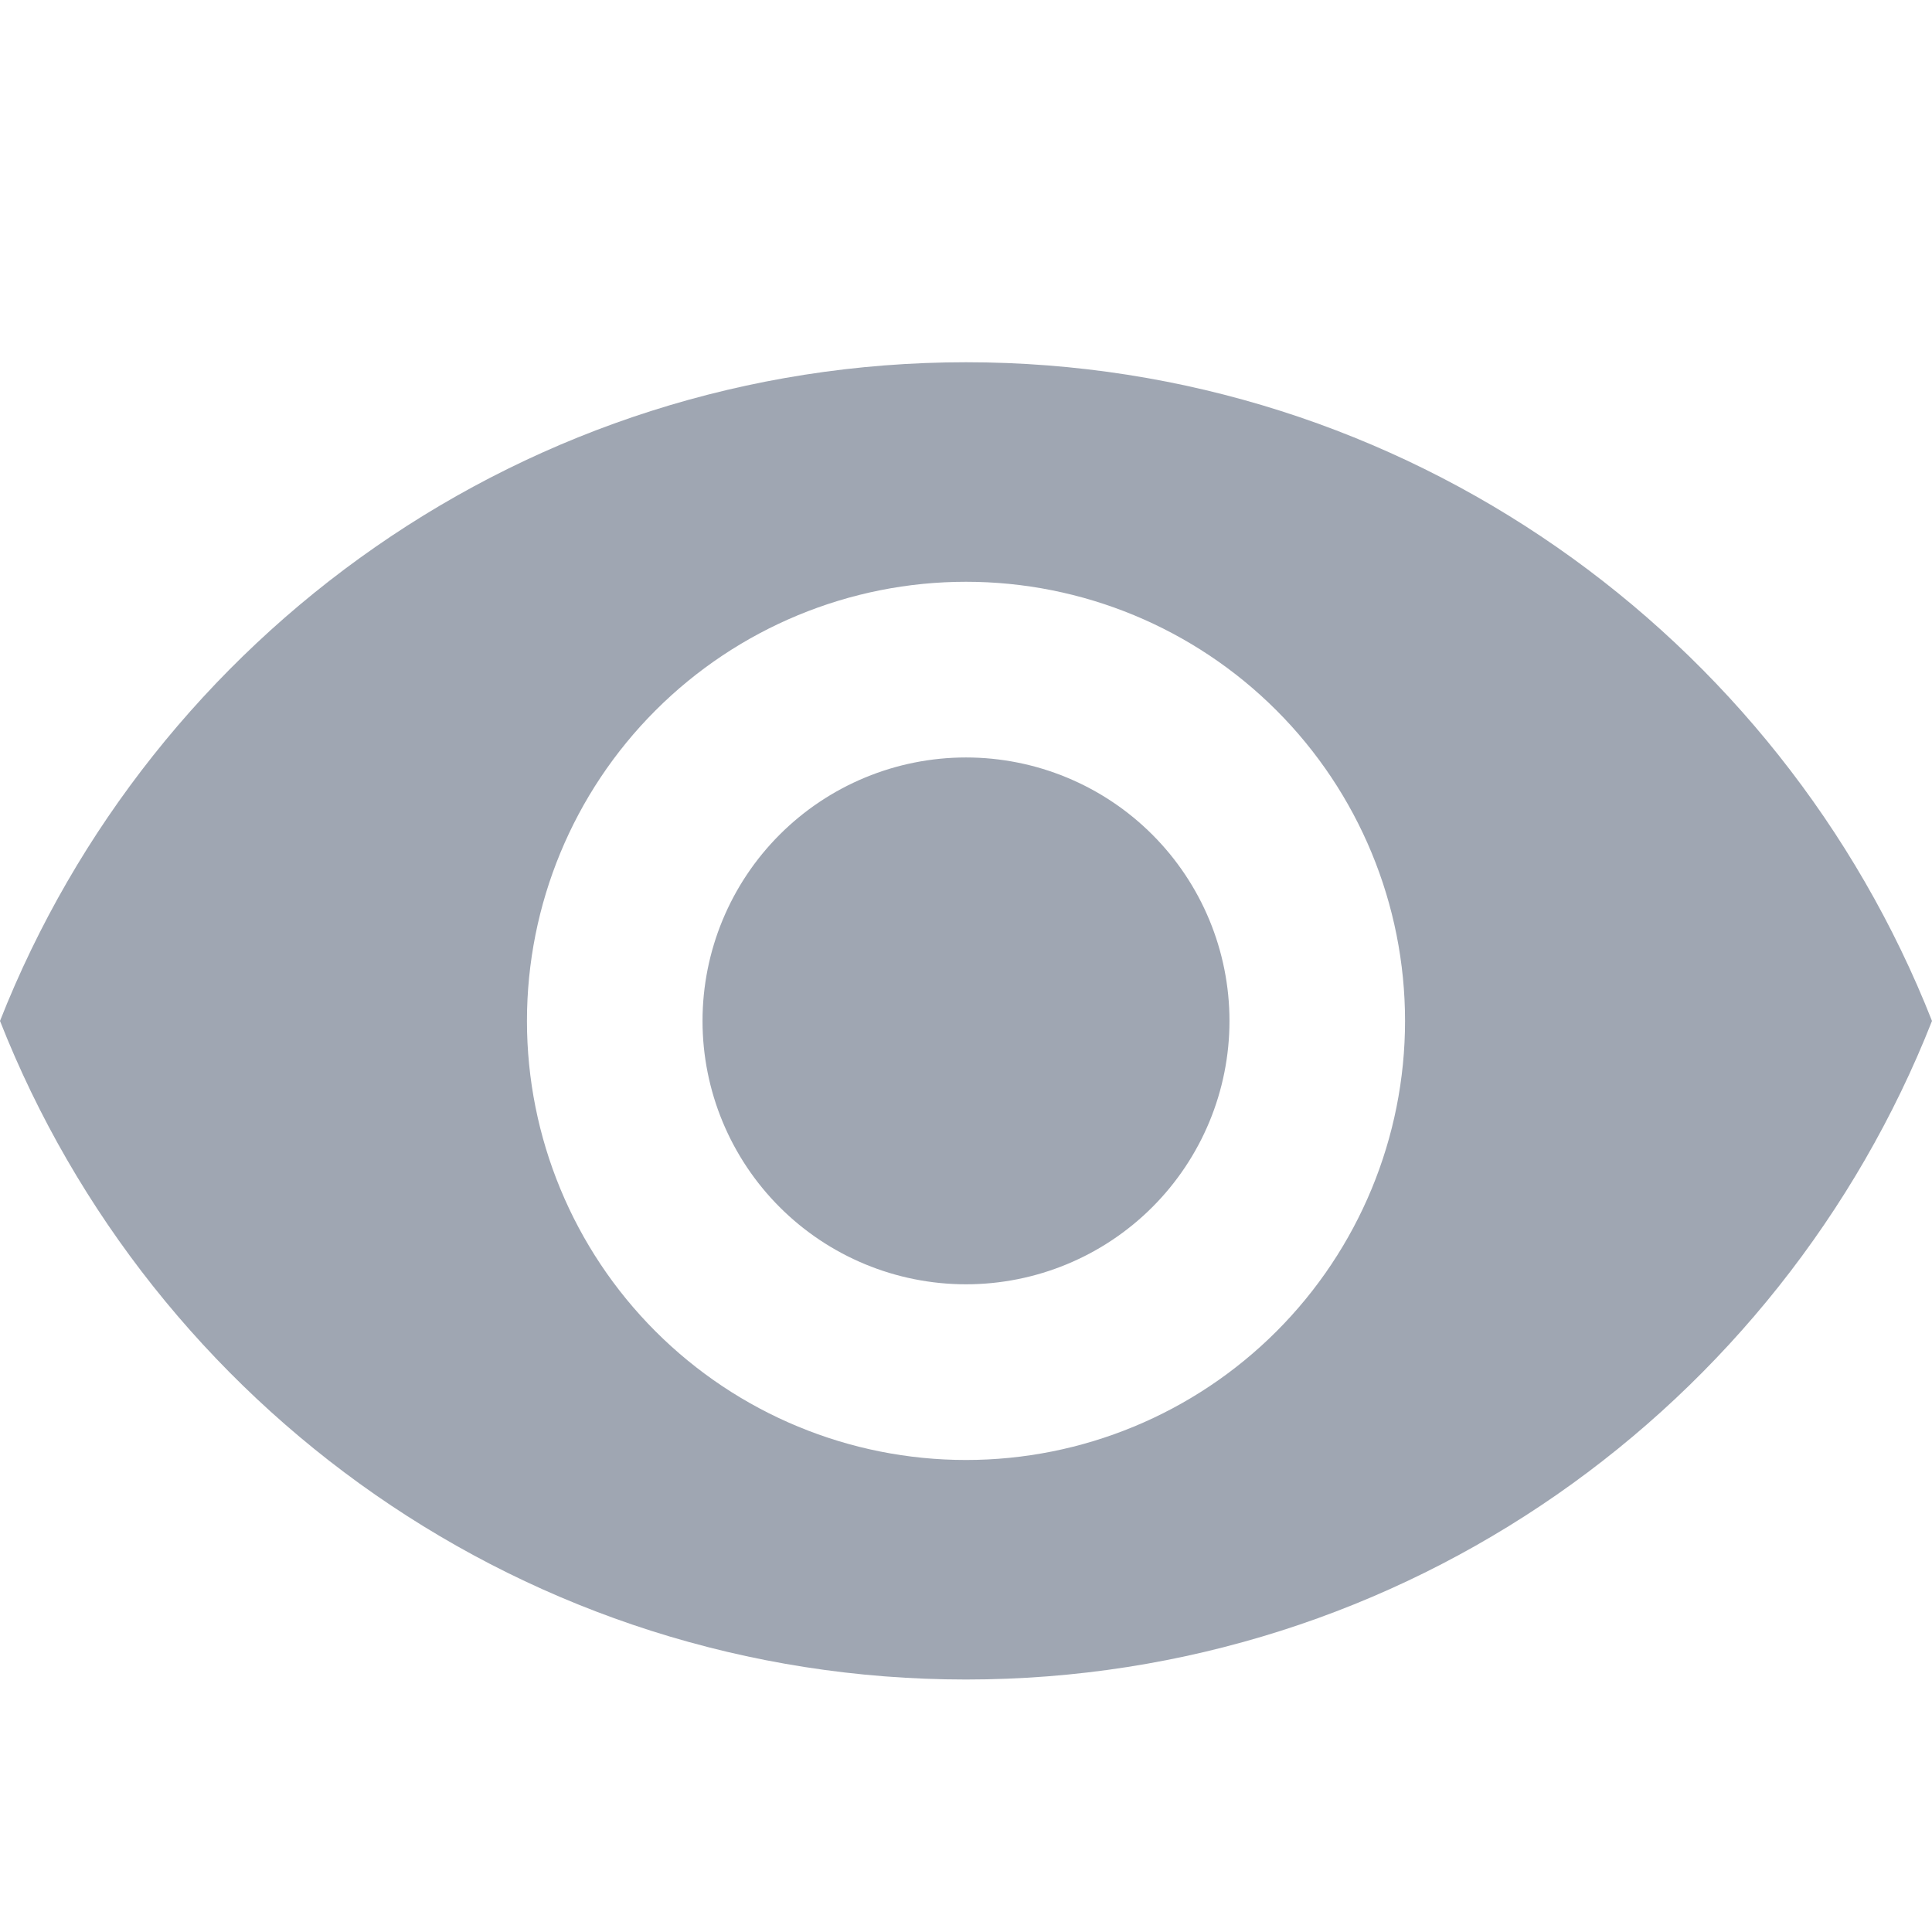
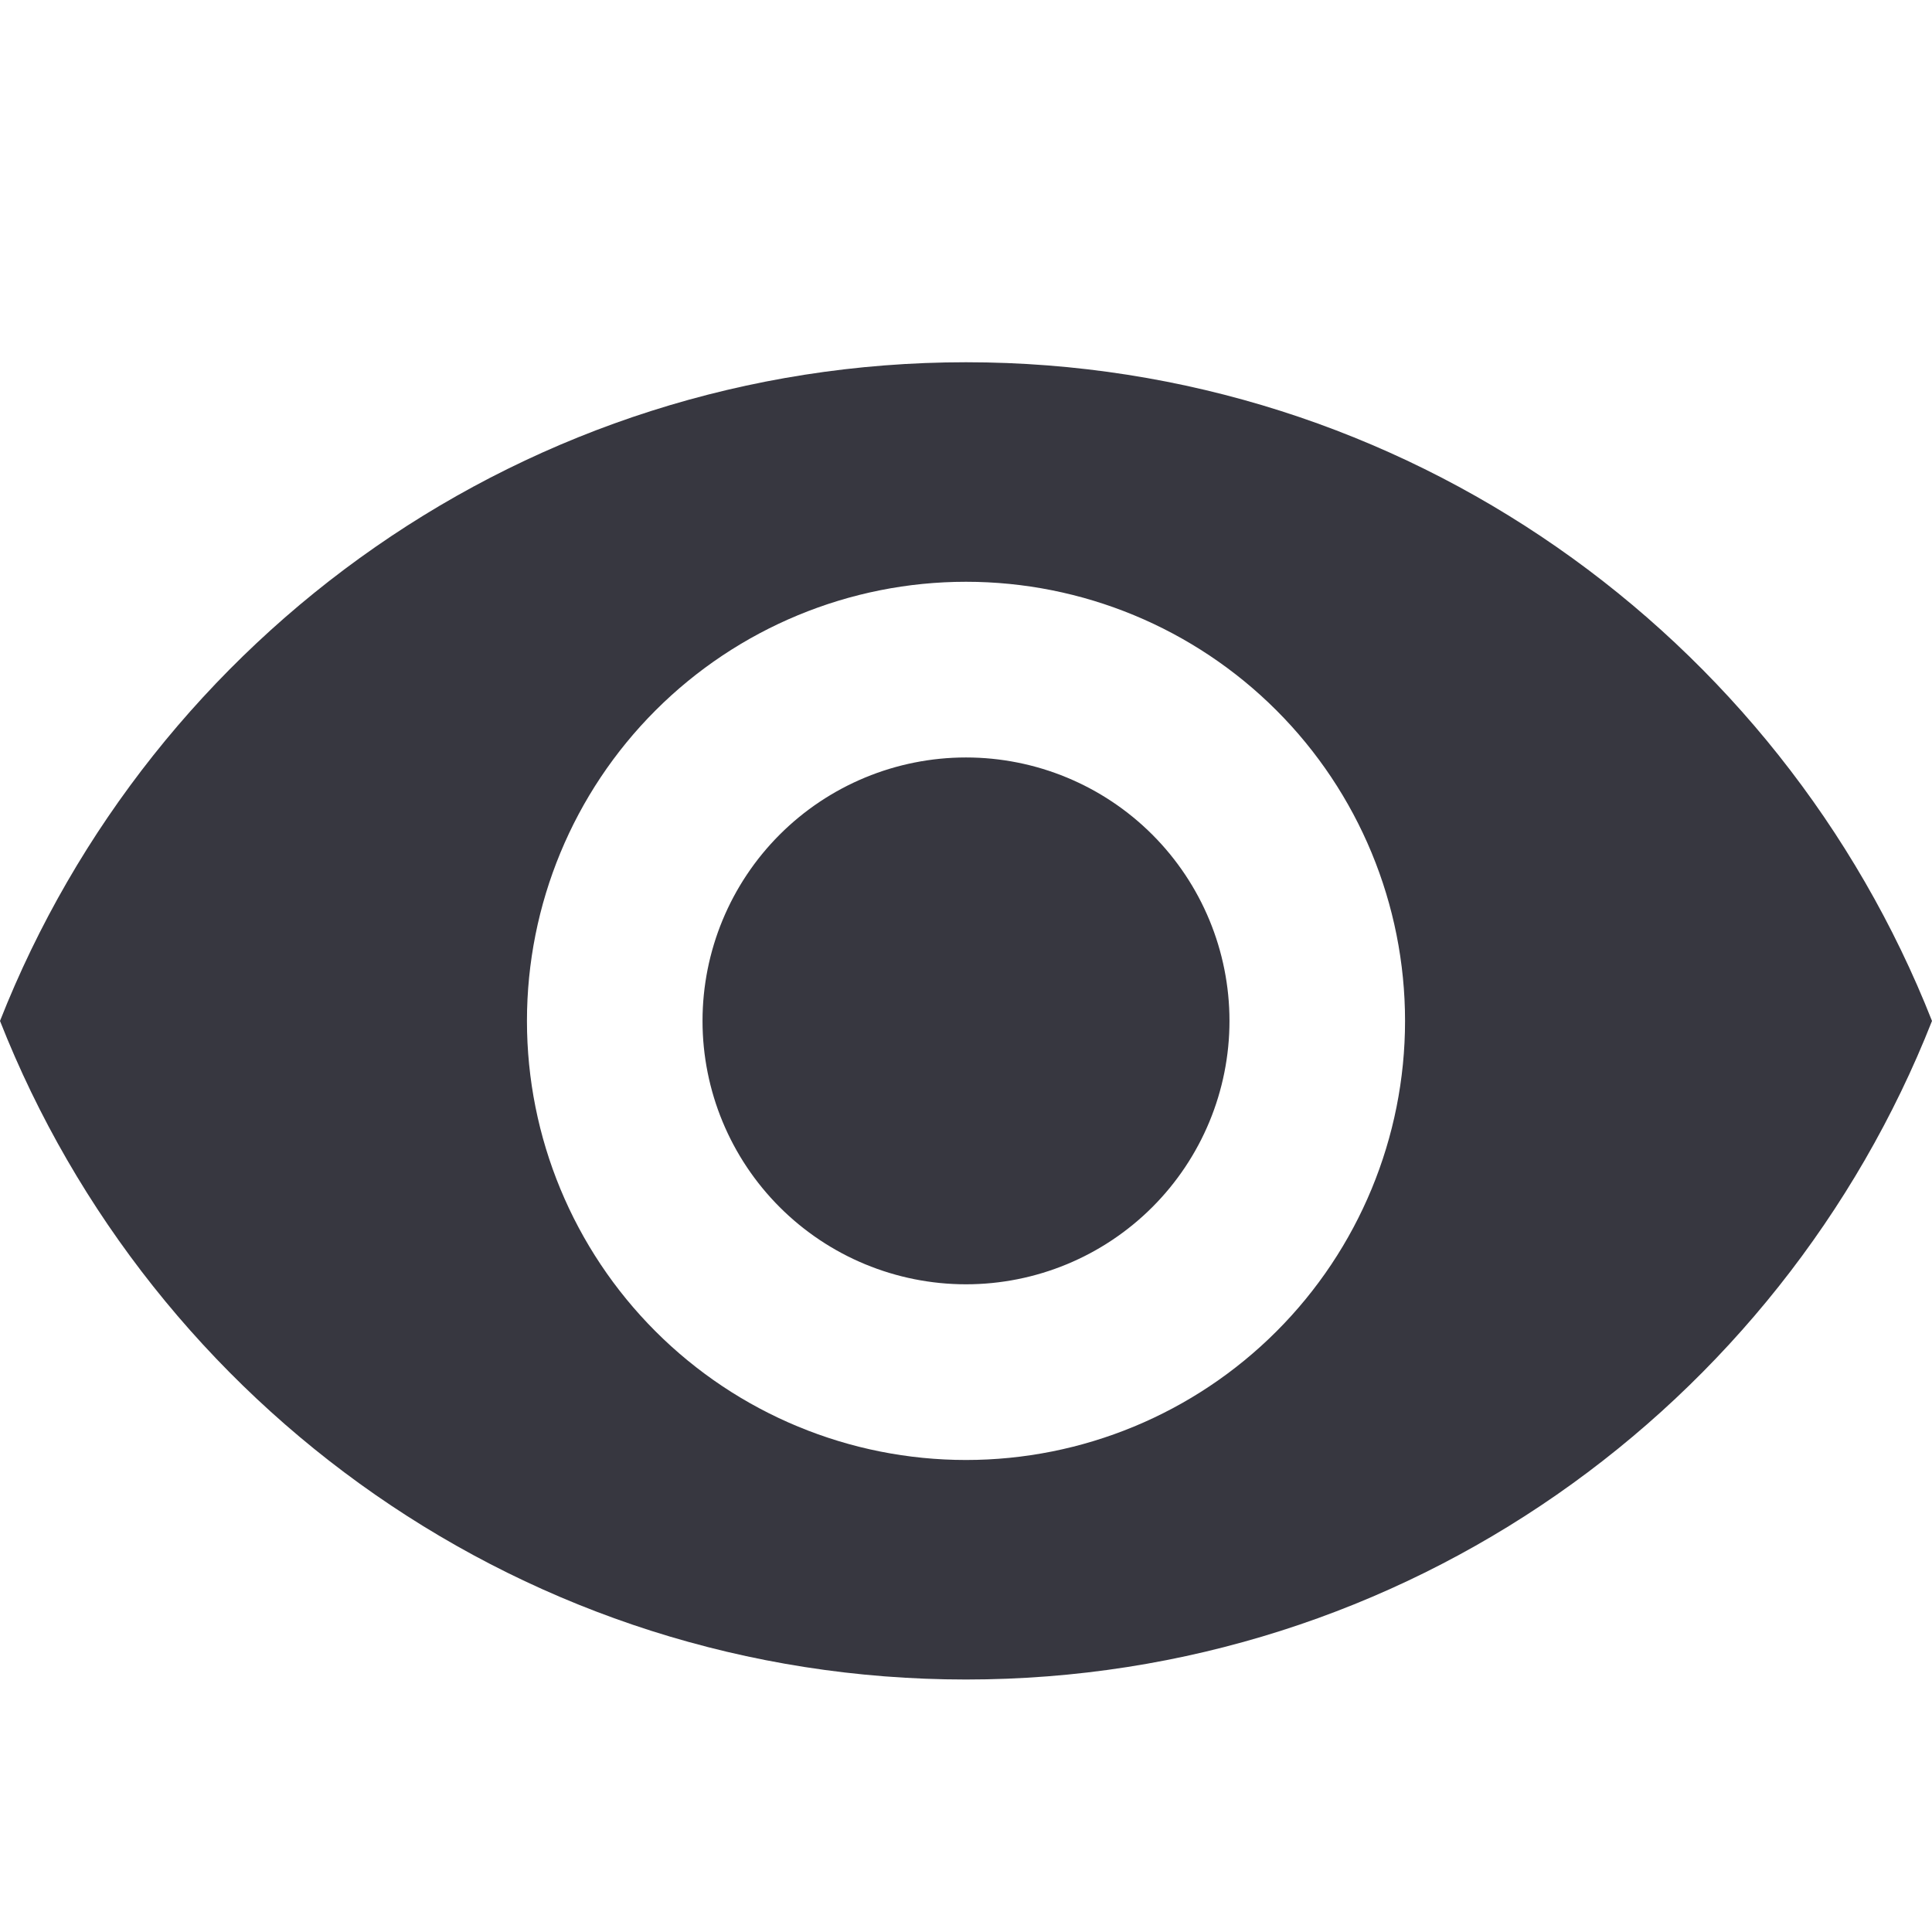
<svg xmlns="http://www.w3.org/2000/svg" width="16" height="16" viewBox="0 0 16 16" fill="none">
  <g id="eye-on">
    <rect width="16" height="16" fill="white" />
-     <path id="Vector" d="M8 6.273C7.421 6.273 6.866 6.503 6.457 6.912C6.048 7.321 5.818 7.876 5.818 8.455C5.818 9.033 6.048 9.588 6.457 9.997C6.866 10.406 7.421 10.636 8 10.636C8.579 10.636 9.134 10.406 9.543 9.997C9.952 9.588 10.182 9.033 10.182 8.455C10.182 7.876 9.952 7.321 9.543 6.912C9.134 6.503 8.579 6.273 8 6.273ZM8 12.091C7.036 12.091 6.111 11.708 5.429 11.026C4.747 10.344 4.364 9.419 4.364 8.455C4.364 7.49 4.747 6.565 5.429 5.883C6.111 5.201 7.036 4.818 8 4.818C8.964 4.818 9.889 5.201 10.571 5.883C11.253 6.565 11.636 7.49 11.636 8.455C11.636 9.419 11.253 10.344 10.571 11.026C9.889 11.708 8.964 12.091 8 12.091ZM8 3C4.364 3 1.258 5.262 0 8.455C1.258 11.647 4.364 13.909 8 13.909C11.636 13.909 14.742 11.647 16 8.455C14.742 5.262 11.636 3 8 3Z" fill="#9FA6B2" />
+     <path id="Vector" d="M8 6.273C7.421 6.273 6.866 6.503 6.457 6.912C6.048 7.321 5.818 7.876 5.818 8.455C5.818 9.033 6.048 9.588 6.457 9.997C6.866 10.406 7.421 10.636 8 10.636C8.579 10.636 9.134 10.406 9.543 9.997C9.952 9.588 10.182 9.033 10.182 8.455C10.182 7.876 9.952 7.321 9.543 6.912C9.134 6.503 8.579 6.273 8 6.273ZM8 12.091C7.036 12.091 6.111 11.708 5.429 11.026C4.747 10.344 4.364 9.419 4.364 8.455C4.364 7.49 4.747 6.565 5.429 5.883C6.111 5.201 7.036 4.818 8 4.818C8.964 4.818 9.889 5.201 10.571 5.883C11.253 6.565 11.636 7.49 11.636 8.455C11.636 9.419 11.253 10.344 10.571 11.026C9.889 11.708 8.964 12.091 8 12.091ZM8 3C4.364 3 1.258 5.262 0 8.455C1.258 11.647 4.364 13.909 8 13.909C11.636 13.909 14.742 11.647 16 8.455C14.742 5.262 11.636 3 8 3Z" fill="#373740" />
  </g>
</svg>
